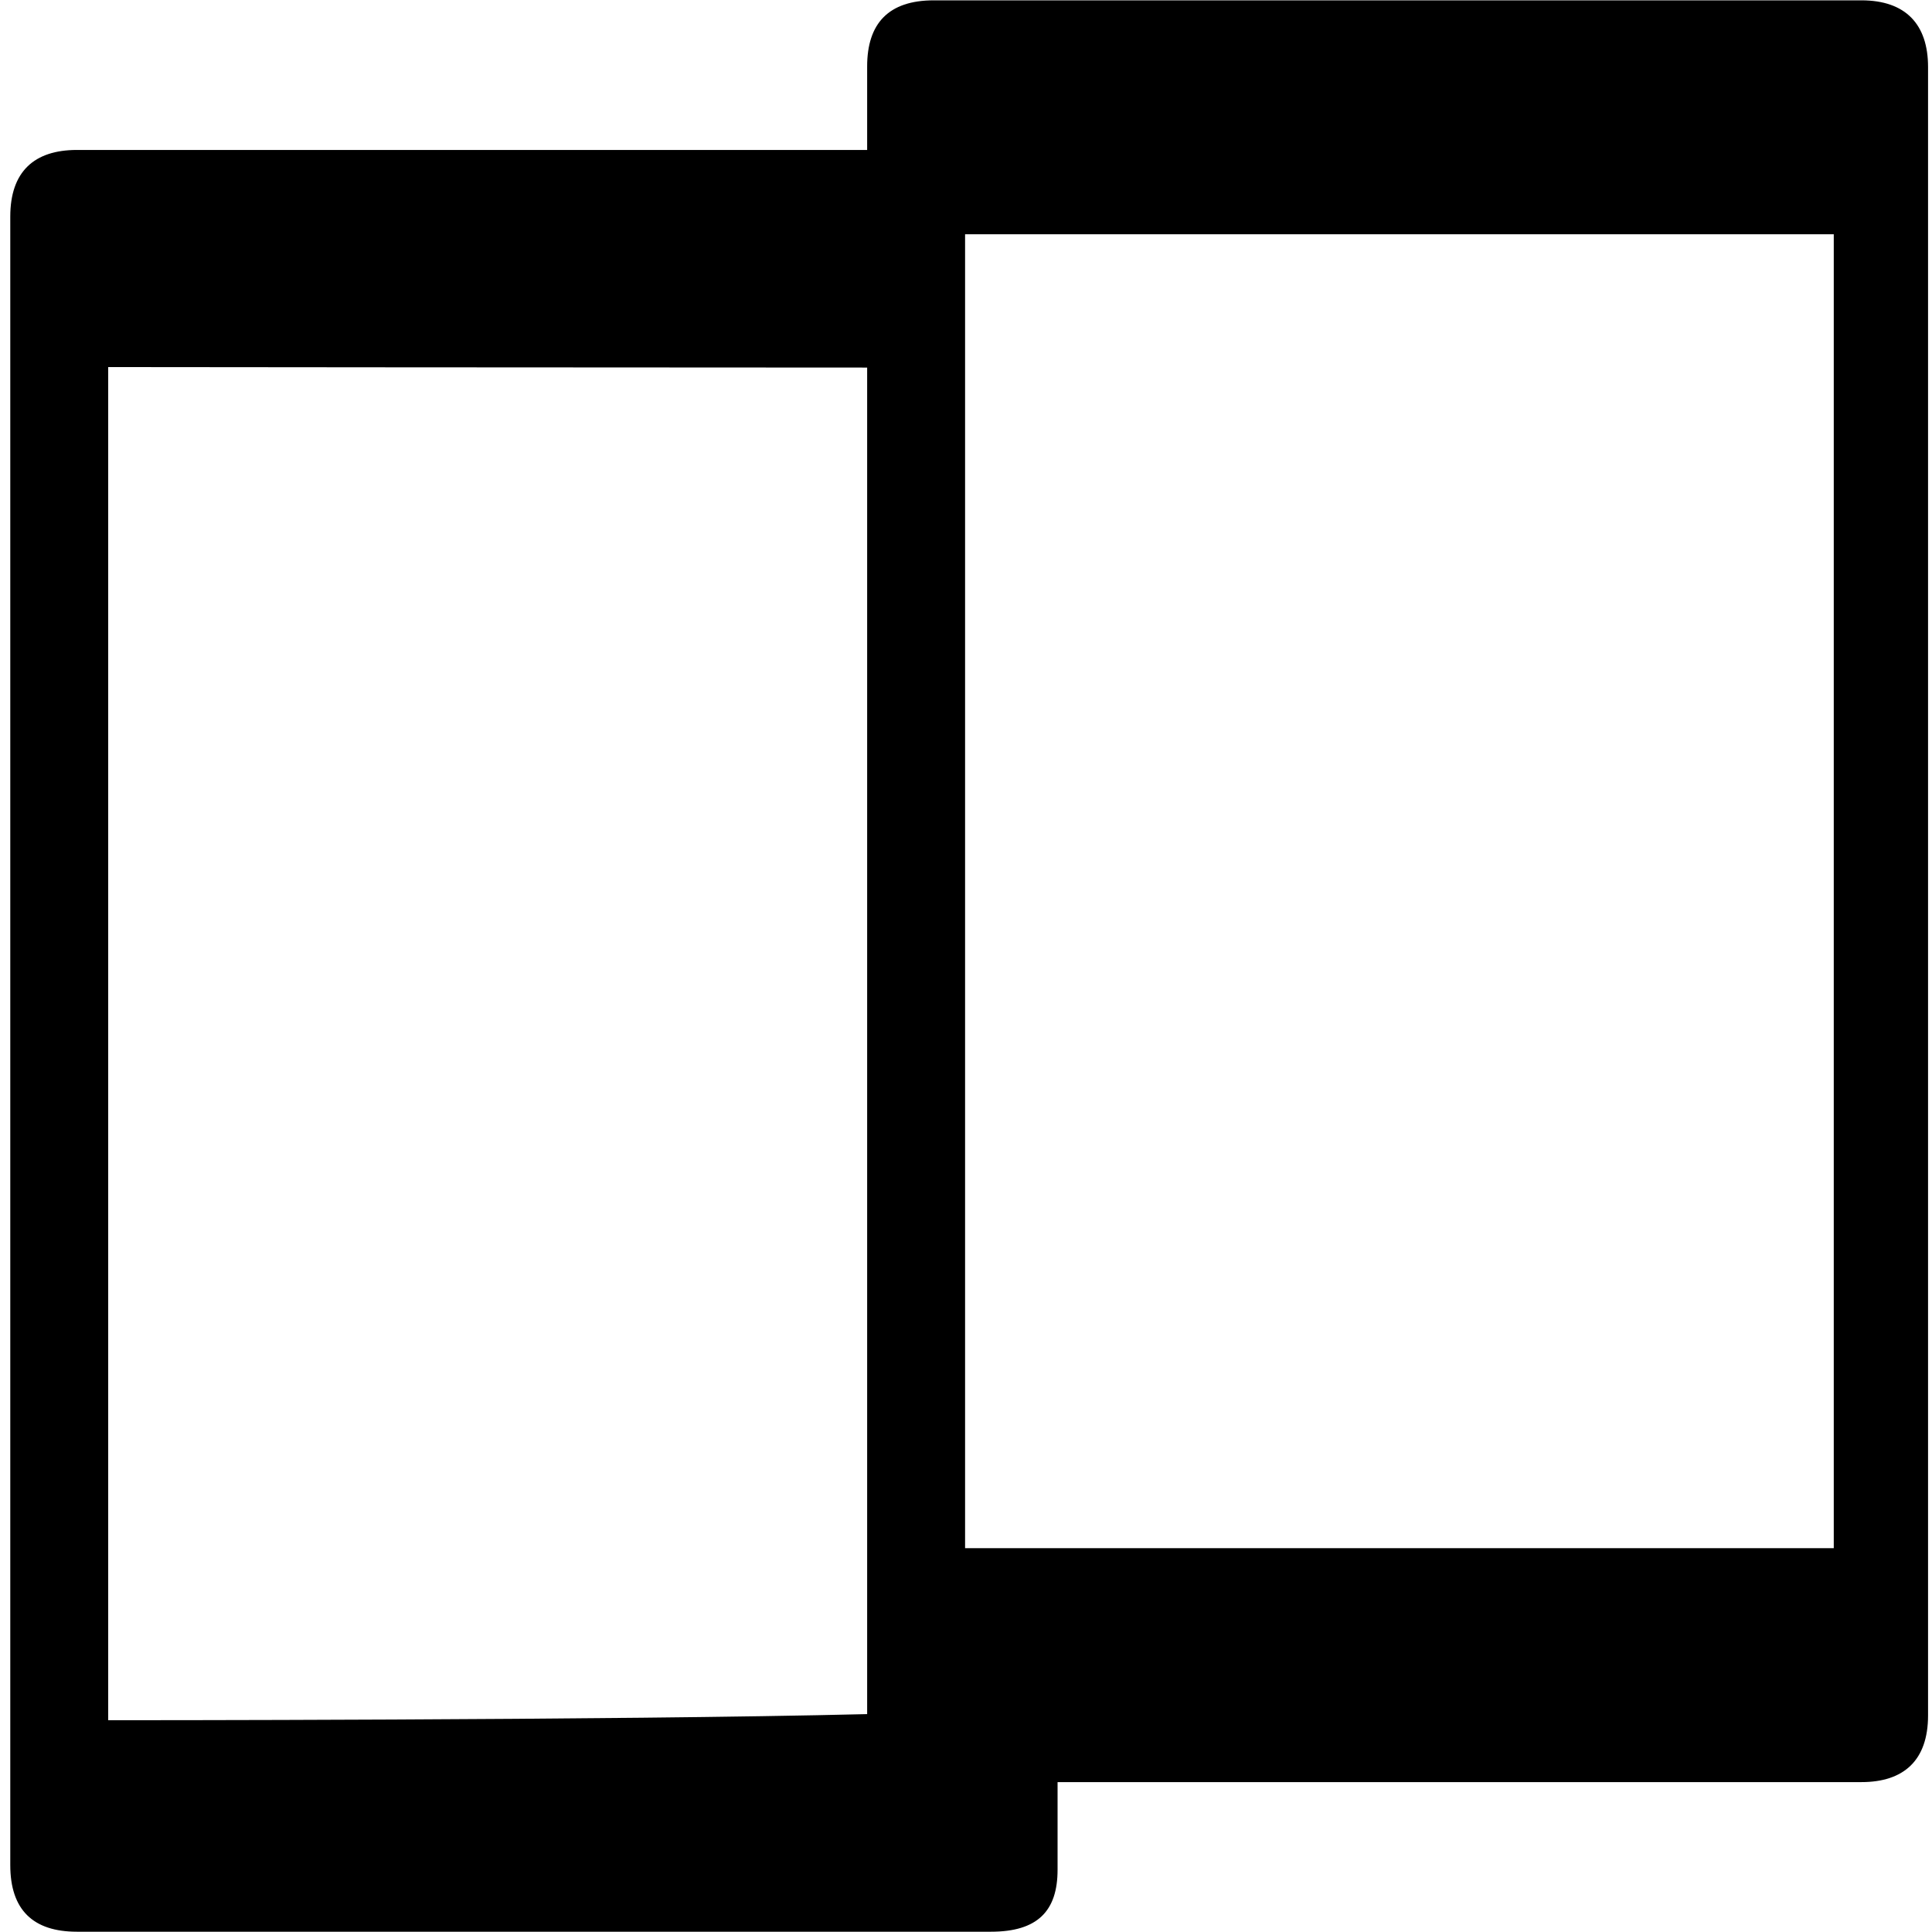
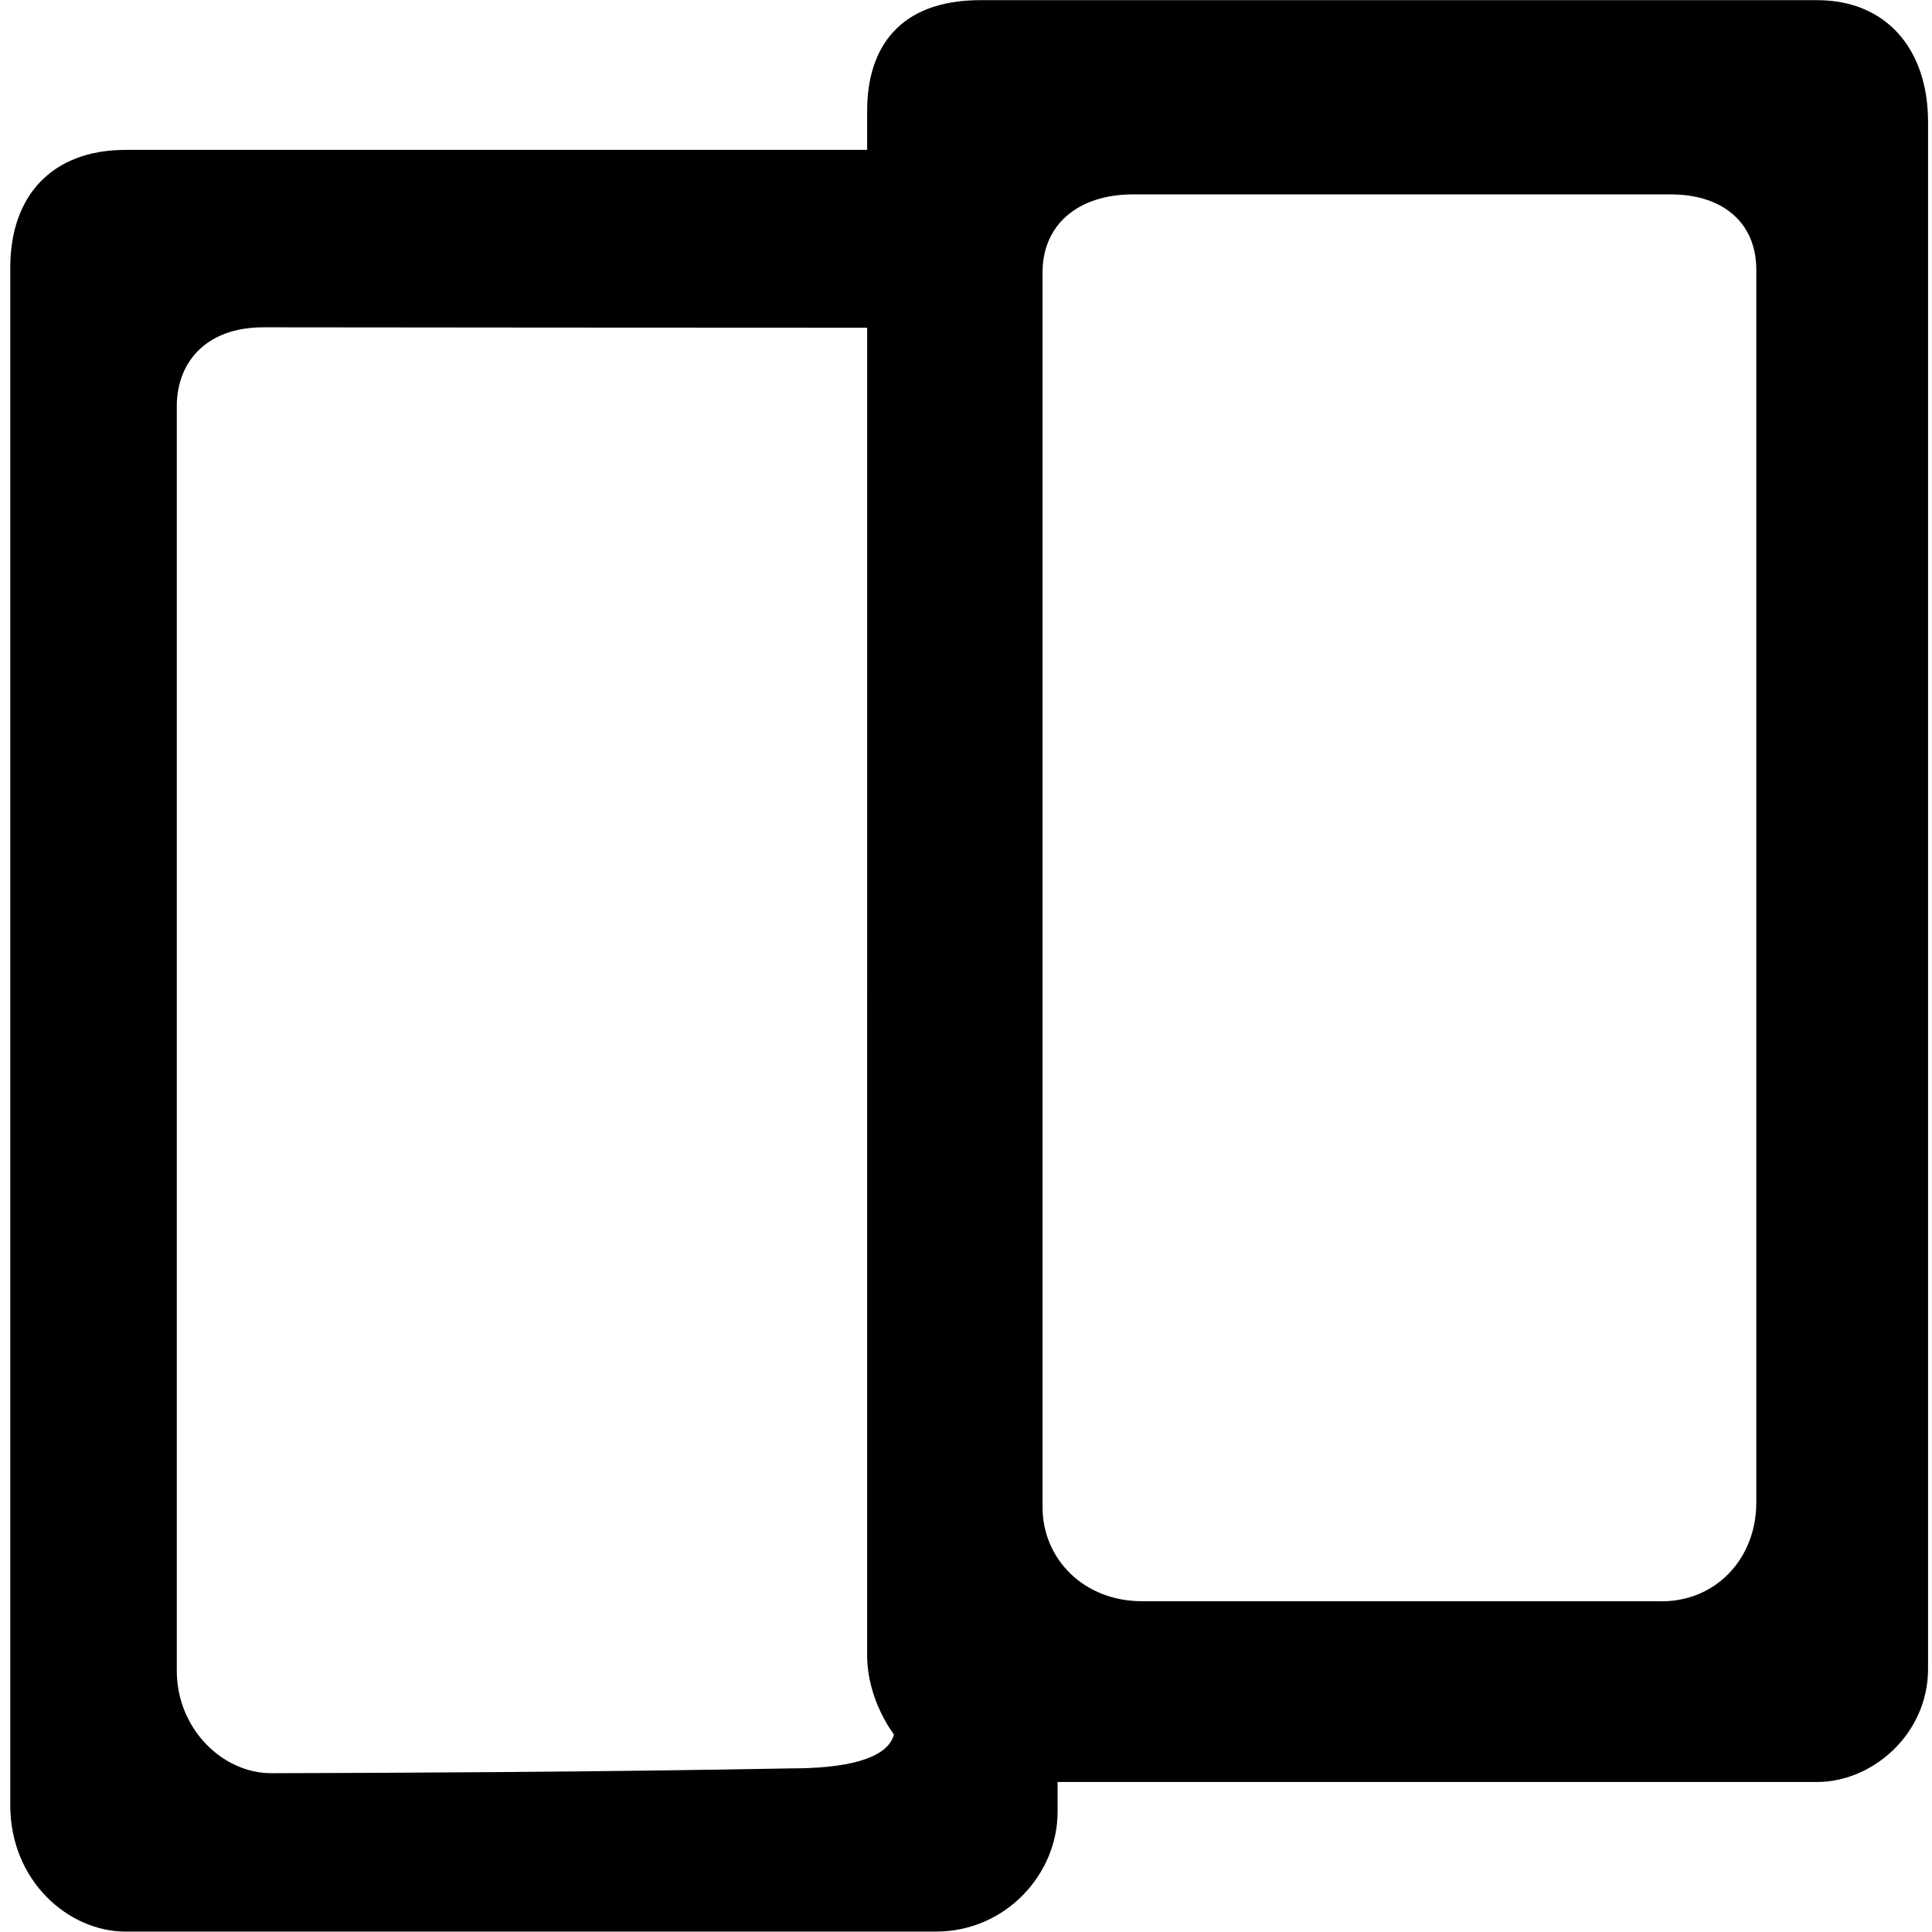
<svg xmlns="http://www.w3.org/2000/svg" width="180pt" height="180pt" version="1.0" viewBox="0 0 180 180">
  <g transform="matrix(.12672 0 0 -.12672 -24.387 204.05)">
-     <path d="m830 1561.4v-61.406h-581c-31.362 0-49-15.87-49-49v-1212c0-32.992 16.82-49 49-49h672c34.153 0 49 15.082 49 45.529v64.471h591c30.941 0 49 15.759 49 49v1212c0 31.357-16.47 49-49 49h-682c-33.299 0-49-16.991-49-48.594zm710.68-123.41v-966h-638.68v966zm-710.68-1088c-186.23-4.65-558-4.495-558-4.495v994.87s371.85-0.371 558-0.371z" />
+     <path d="m830 1528.9v-28.864h-545.2c-54.141 0-84.796-33.768-84.796-86.423v-1130.6c0-55.771 42.854-92.932 84.796-92.932h595.53c52.051 0 89.677 42.743 89.677 87.833v22.167h558.46c40.704 0 81.542 35.284 81.542 83.169v1137.2c0 54.136-31.114 89.677-81.542 89.677h-615.29c-59.333 0-83.169-34.889-83.169-81.136zm653.73-117.12v-906.29c0-41.807-30.803-74.132-72.589-72.505h-379.11c-42.321 0-73.081 30.634-73.081 69.251v906.29c-0.685 36.338 26.038 58.794 66.573 58.794h395.38c37.296 0 62.826-20.015 62.826-55.54zm-709.56-1101.7c-137.04-2.586-286.42-3.327-381.58-3.538-36.57-0.344-70.149 32.77-70.149 75.259v927.44c-0.968 33.175 20.228 60.354 63.632 60.354 103.19-0.107 309.06-0.302 443.93-0.302l-3e-3 -975.27c-0.337-33.542 19.723-59.021 19.723-59.021-4.992-18.629-36.904-24.924-75.549-24.924z" />
  </g>
</svg>
